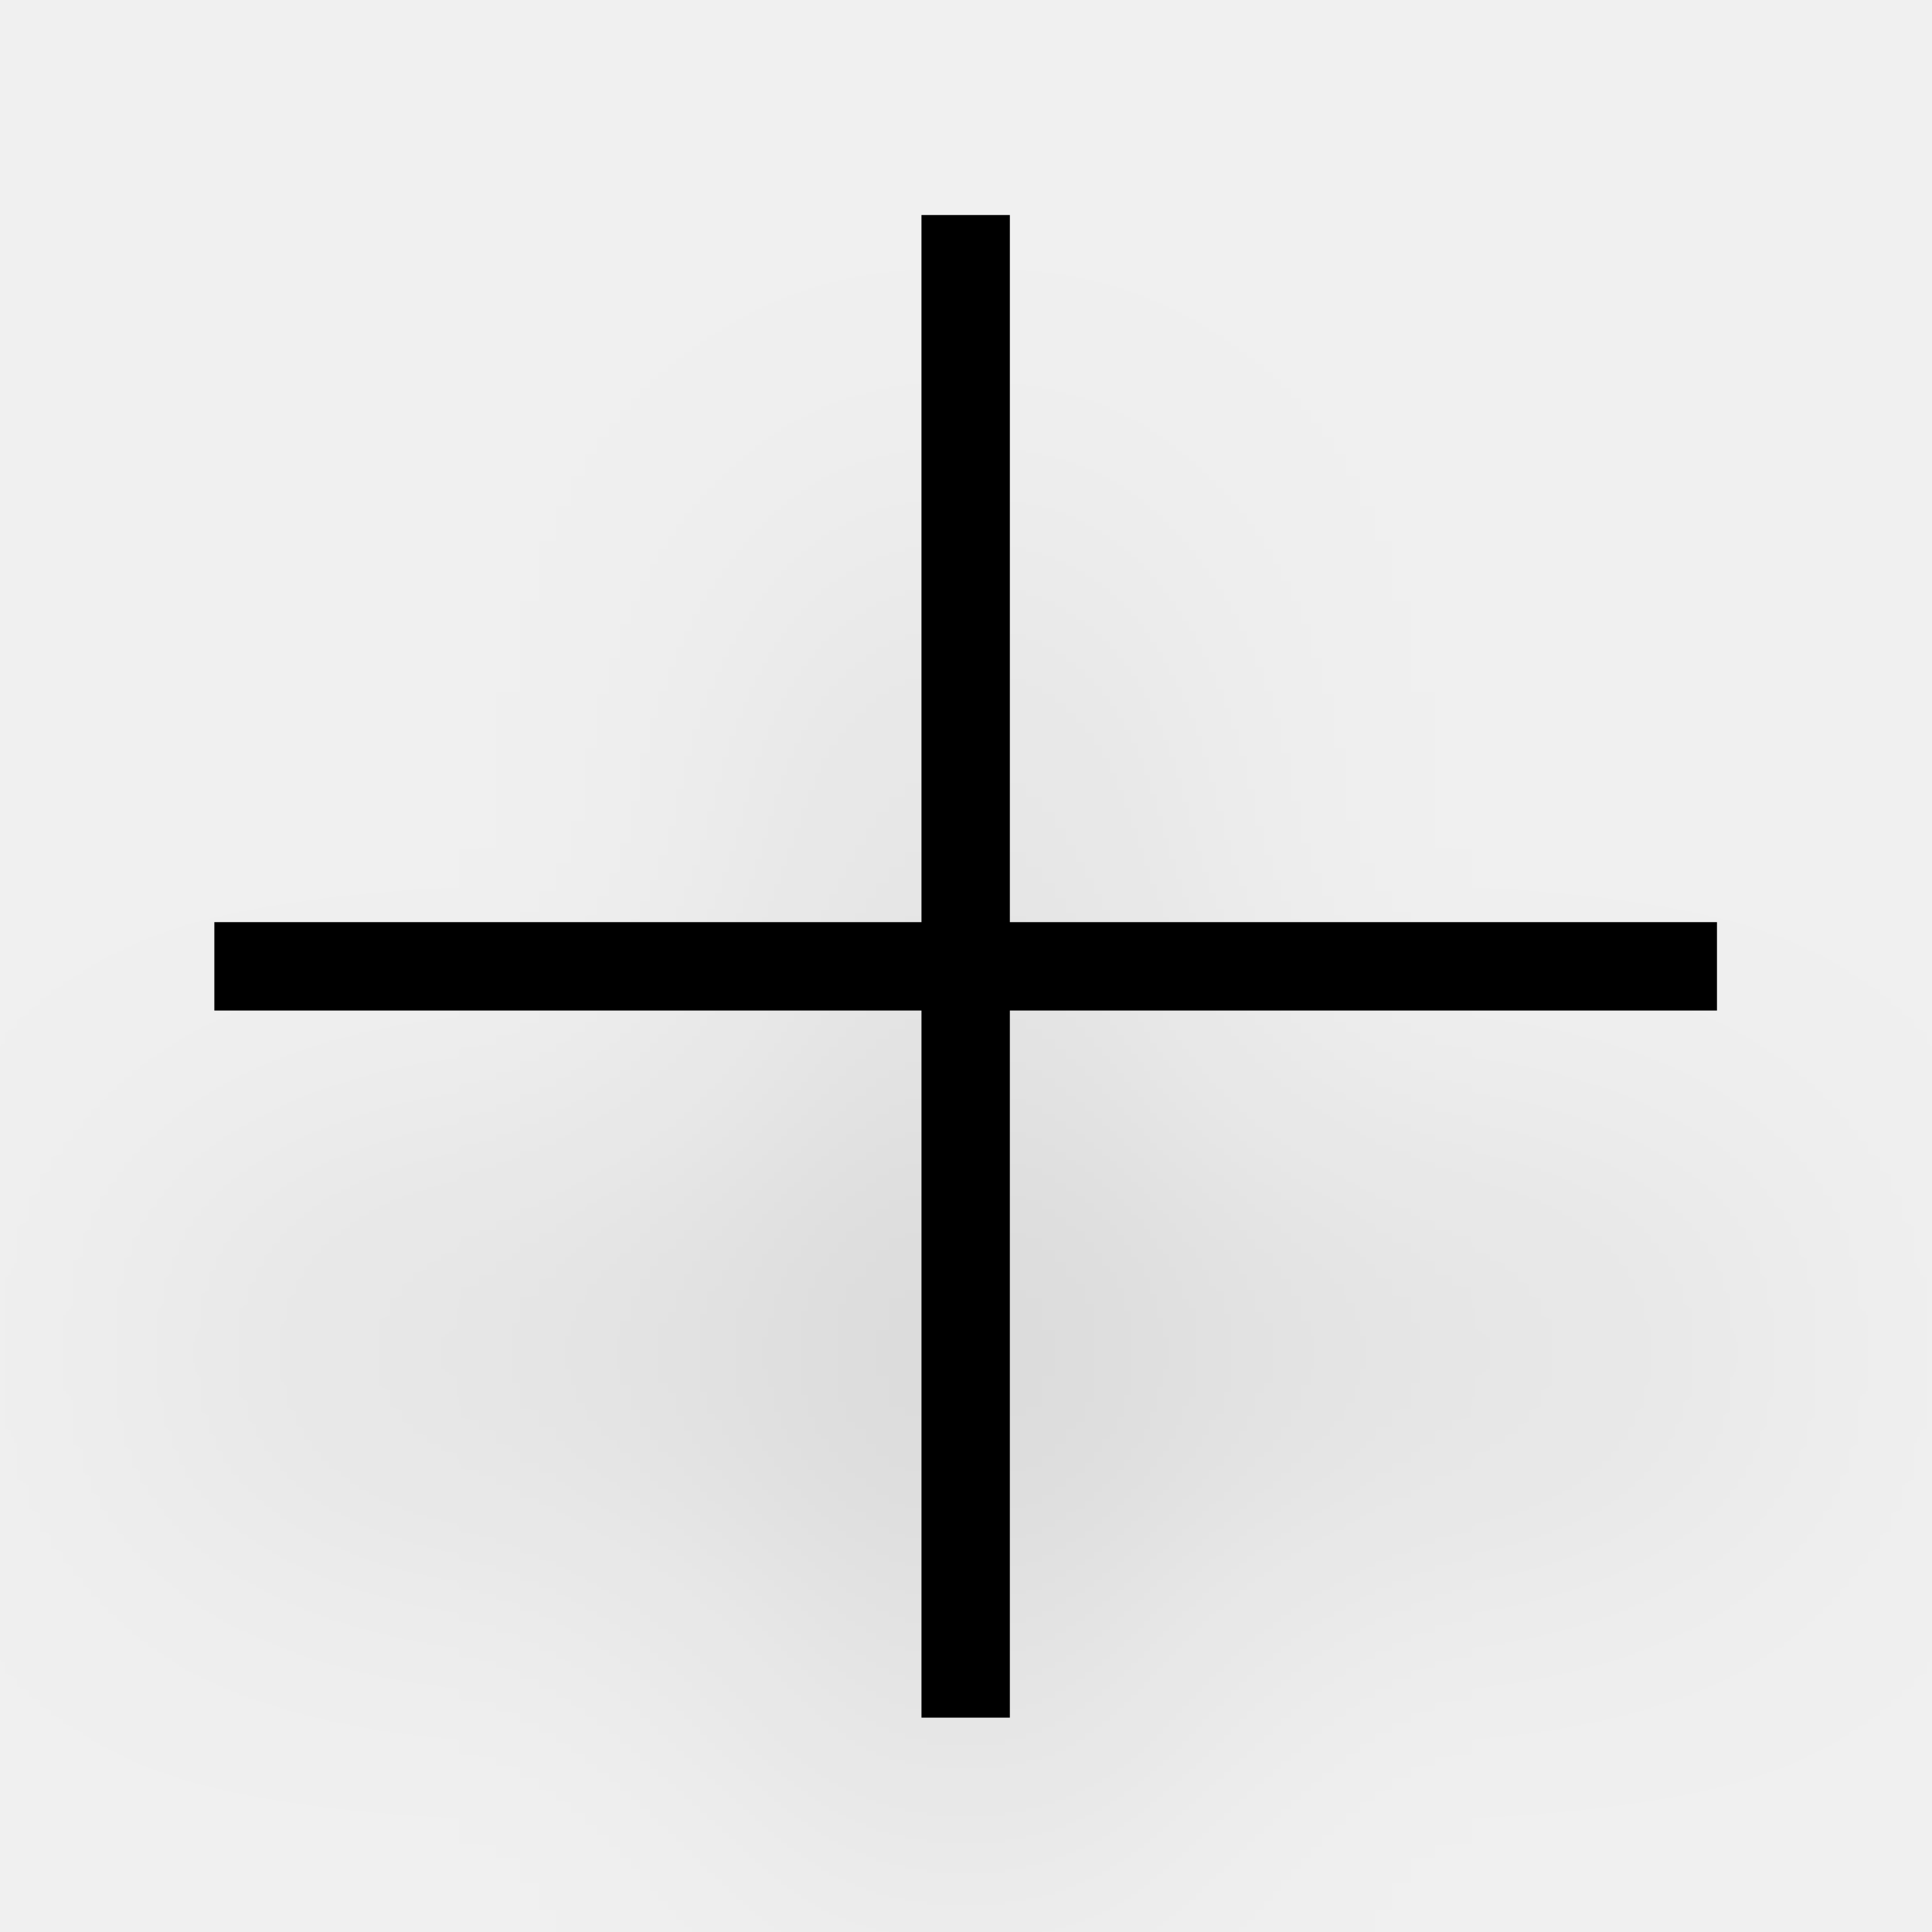
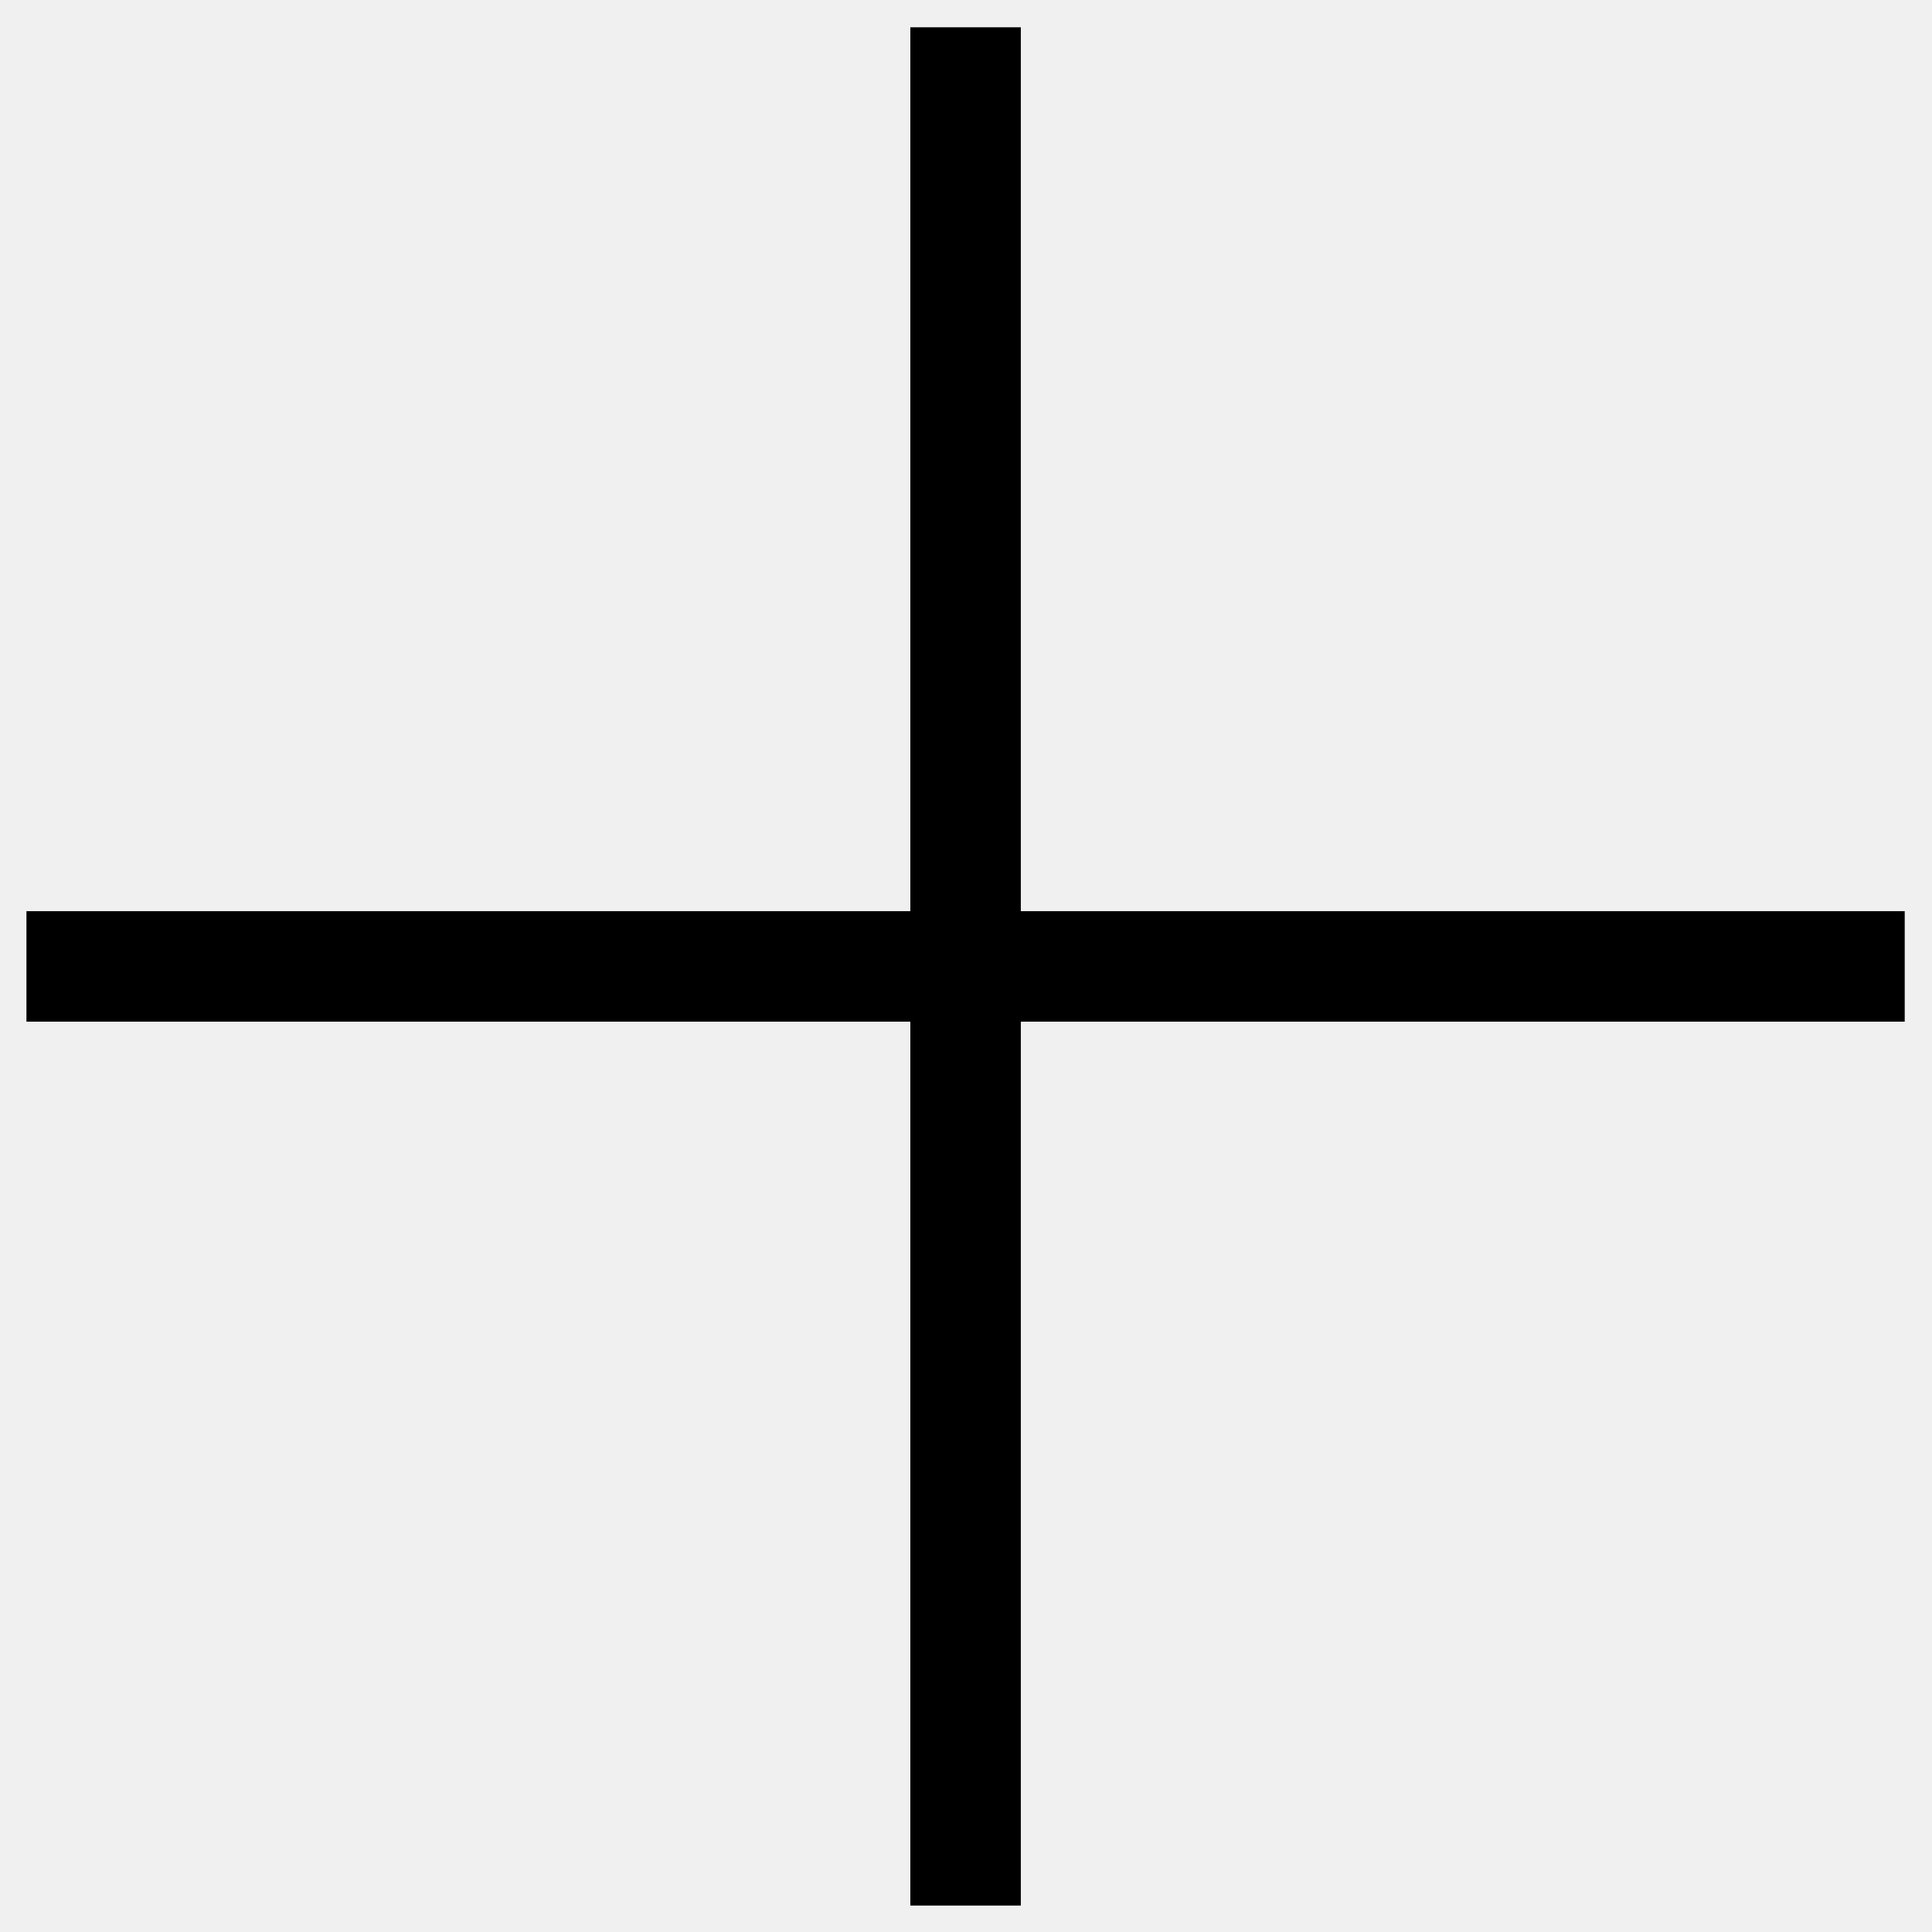
- <svg xmlns="http://www.w3.org/2000/svg" width="20" height="20" viewBox="0 0 20 20" fill="none">
-   <g clip-path="url(#clip0_5_19)">
-     <g filter="url(#filter0_d_5_19)">
-       <path fill-rule="evenodd" clip-rule="evenodd" d="M9.539 17.781V10.461H2.219V9.546H9.539V2.226H10.454V9.546H17.774V10.461H10.454V17.781H9.539Z" fill="black" />
-     </g>
-   </g>
-   <defs>
-     <filter id="filter0_d_5_19" x="-1.781" y="2.226" width="23.555" height="23.555" filterUnits="userSpaceOnUse" color-interpolation-filters="sRGB">
-       <feFlood flood-opacity="0" result="BackgroundImageFix" />
-       <feColorMatrix in="SourceAlpha" type="matrix" values="0 0 0 0 0 0 0 0 0 0 0 0 0 0 0 0 0 0 127 0" result="hardAlpha" />
-       <feOffset dy="4" />
-       <feGaussianBlur stdDeviation="2" />
-       <feComposite in2="hardAlpha" operator="out" />
-       <feColorMatrix type="matrix" values="0 0 0 0 0 0 0 0 0 0 0 0 0 0 0 0 0 0 0.25 0" />
-       <feBlend mode="normal" in2="BackgroundImageFix" result="effect1_dropShadow_5_19" />
-       <feBlend mode="normal" in="SourceGraphic" in2="effect1_dropShadow_5_19" result="shape" />
-     </filter>
-     <clipPath id="clip0_5_19">
-       <rect width="20" height="20" fill="white" transform="matrix(1 0 0 -1 0 20)" />
-     </clipPath>
-   </defs>
+ <svg xmlns="http://www.w3.org/2000/svg" width="16" height="16" viewBox="0 0 16 16" fill="none">
+   <path fill-rule="evenodd" clip-rule="evenodd" d="M7.539 15.781V8.461H0.219V7.546H7.539V0.226H8.454V7.546H15.774V8.461H8.454V15.781H7.539Z" fill="black" />
</svg>
